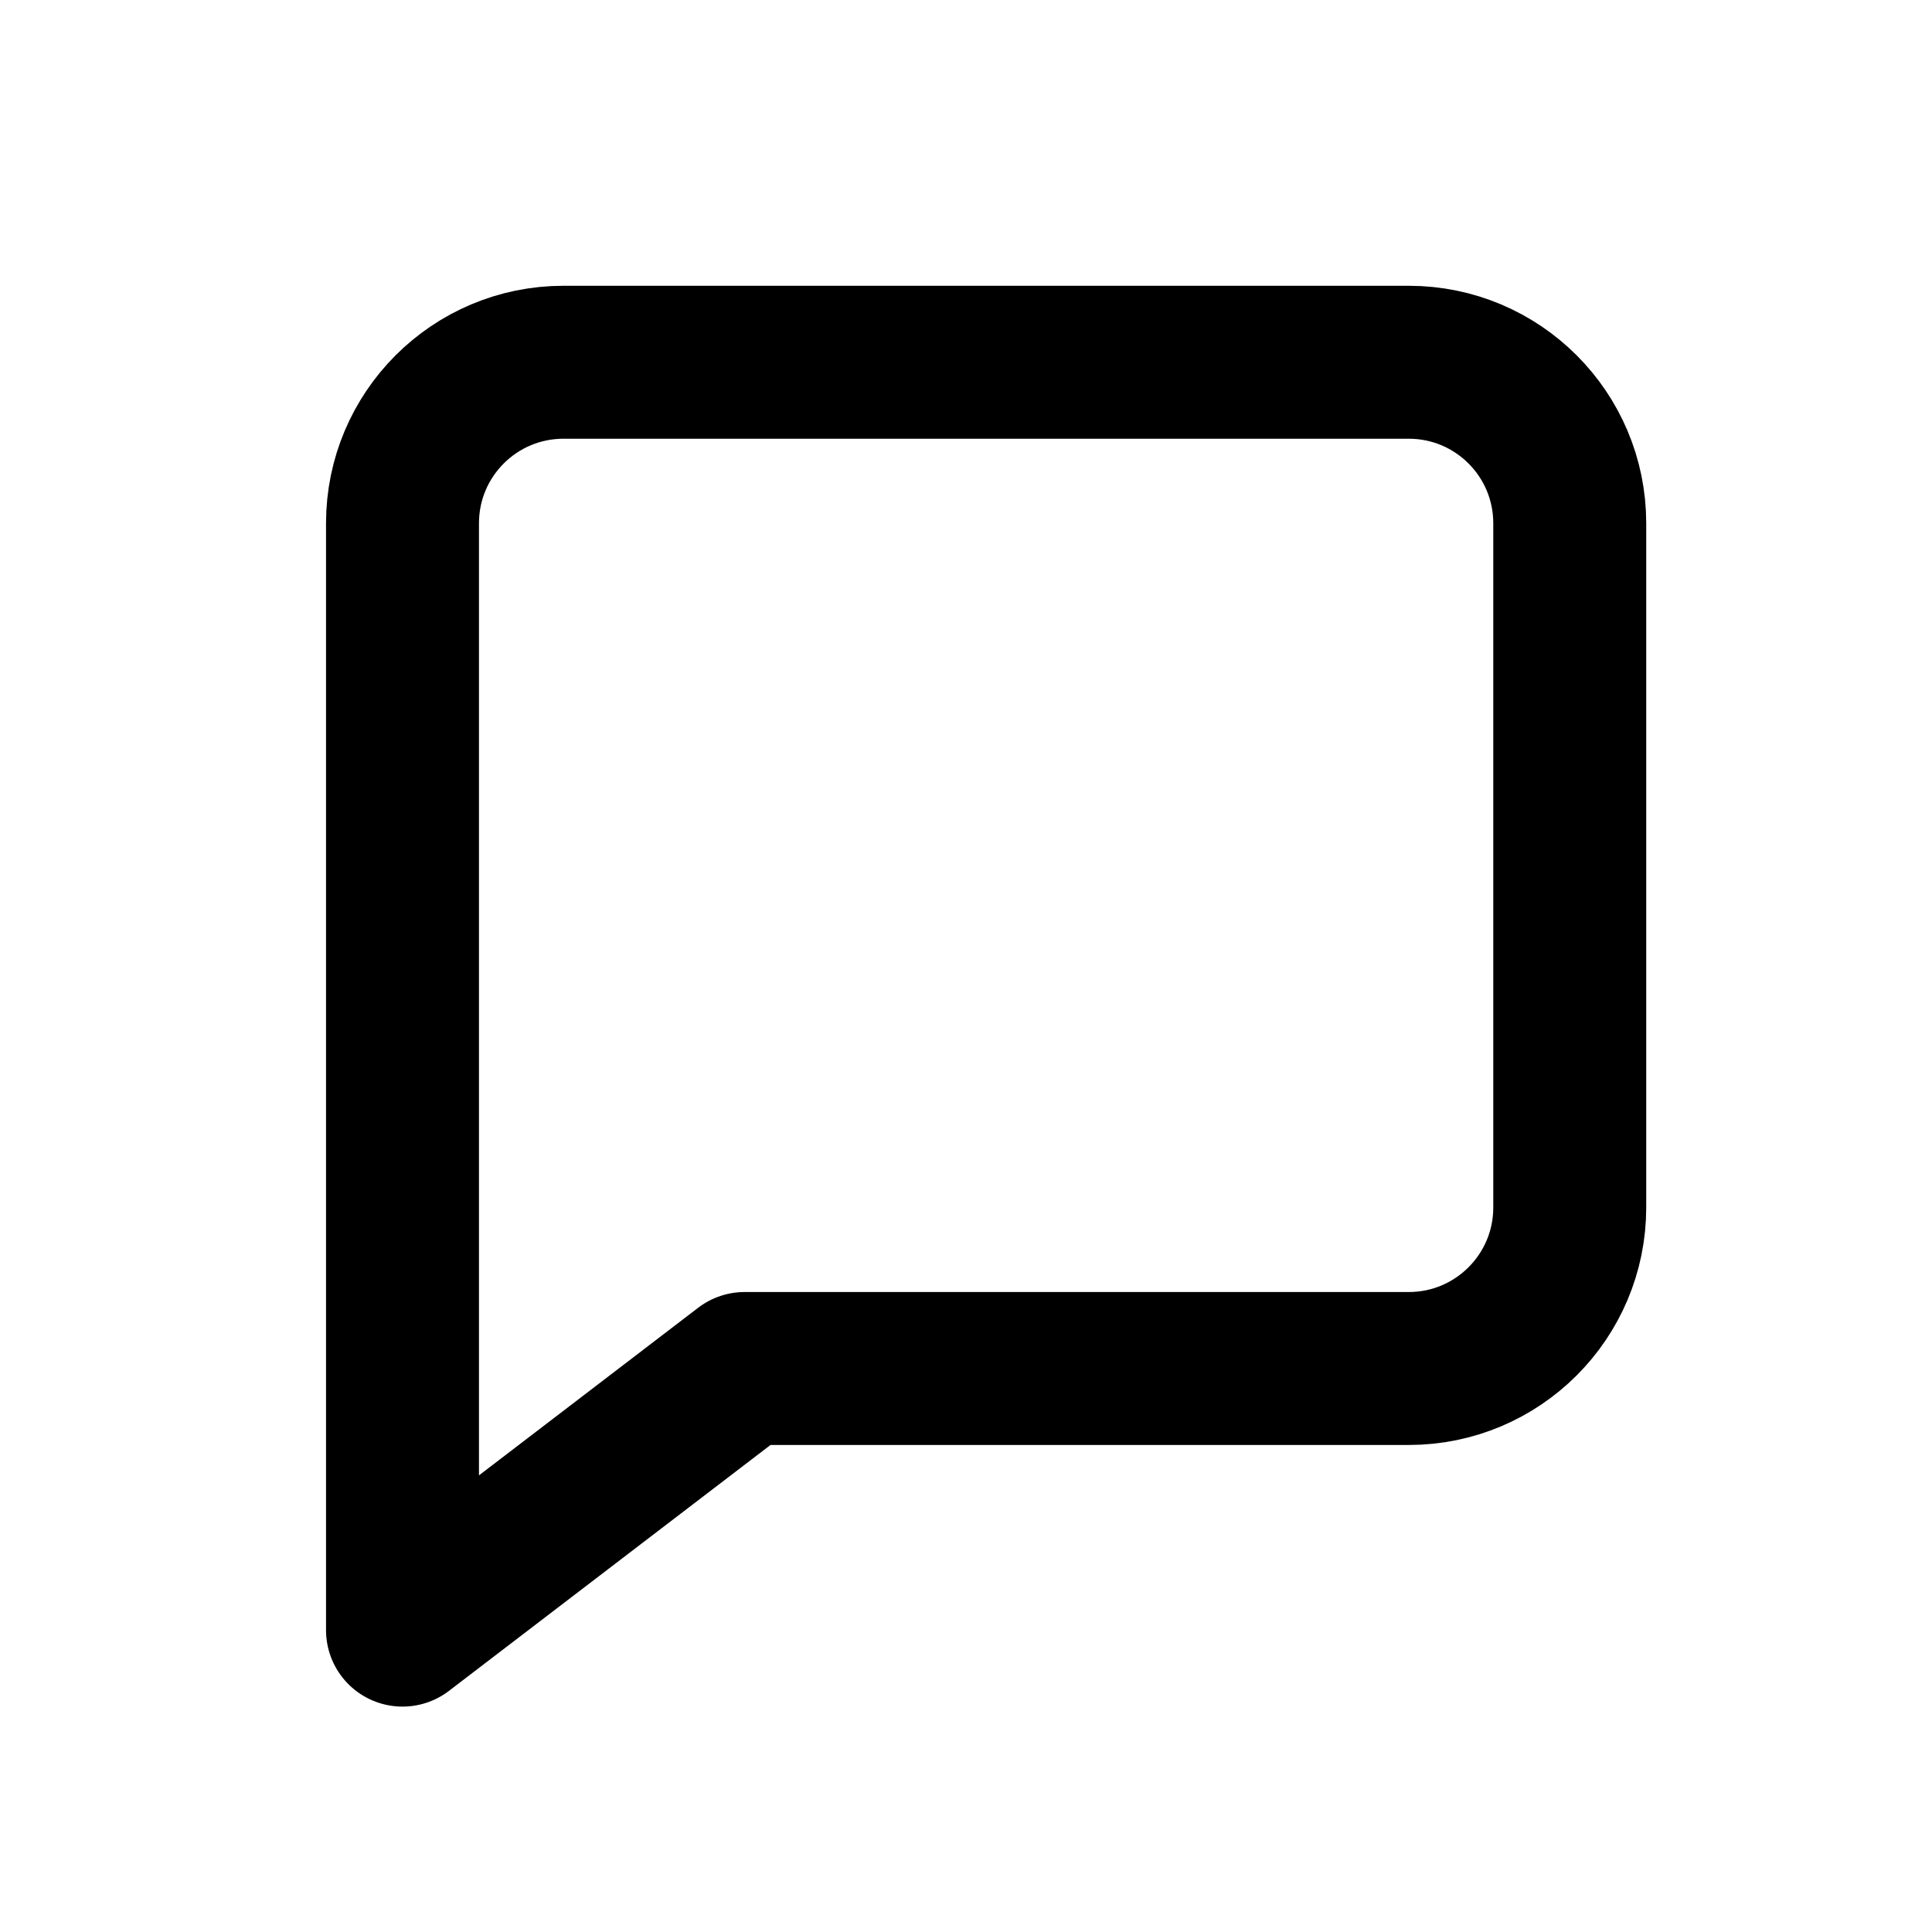
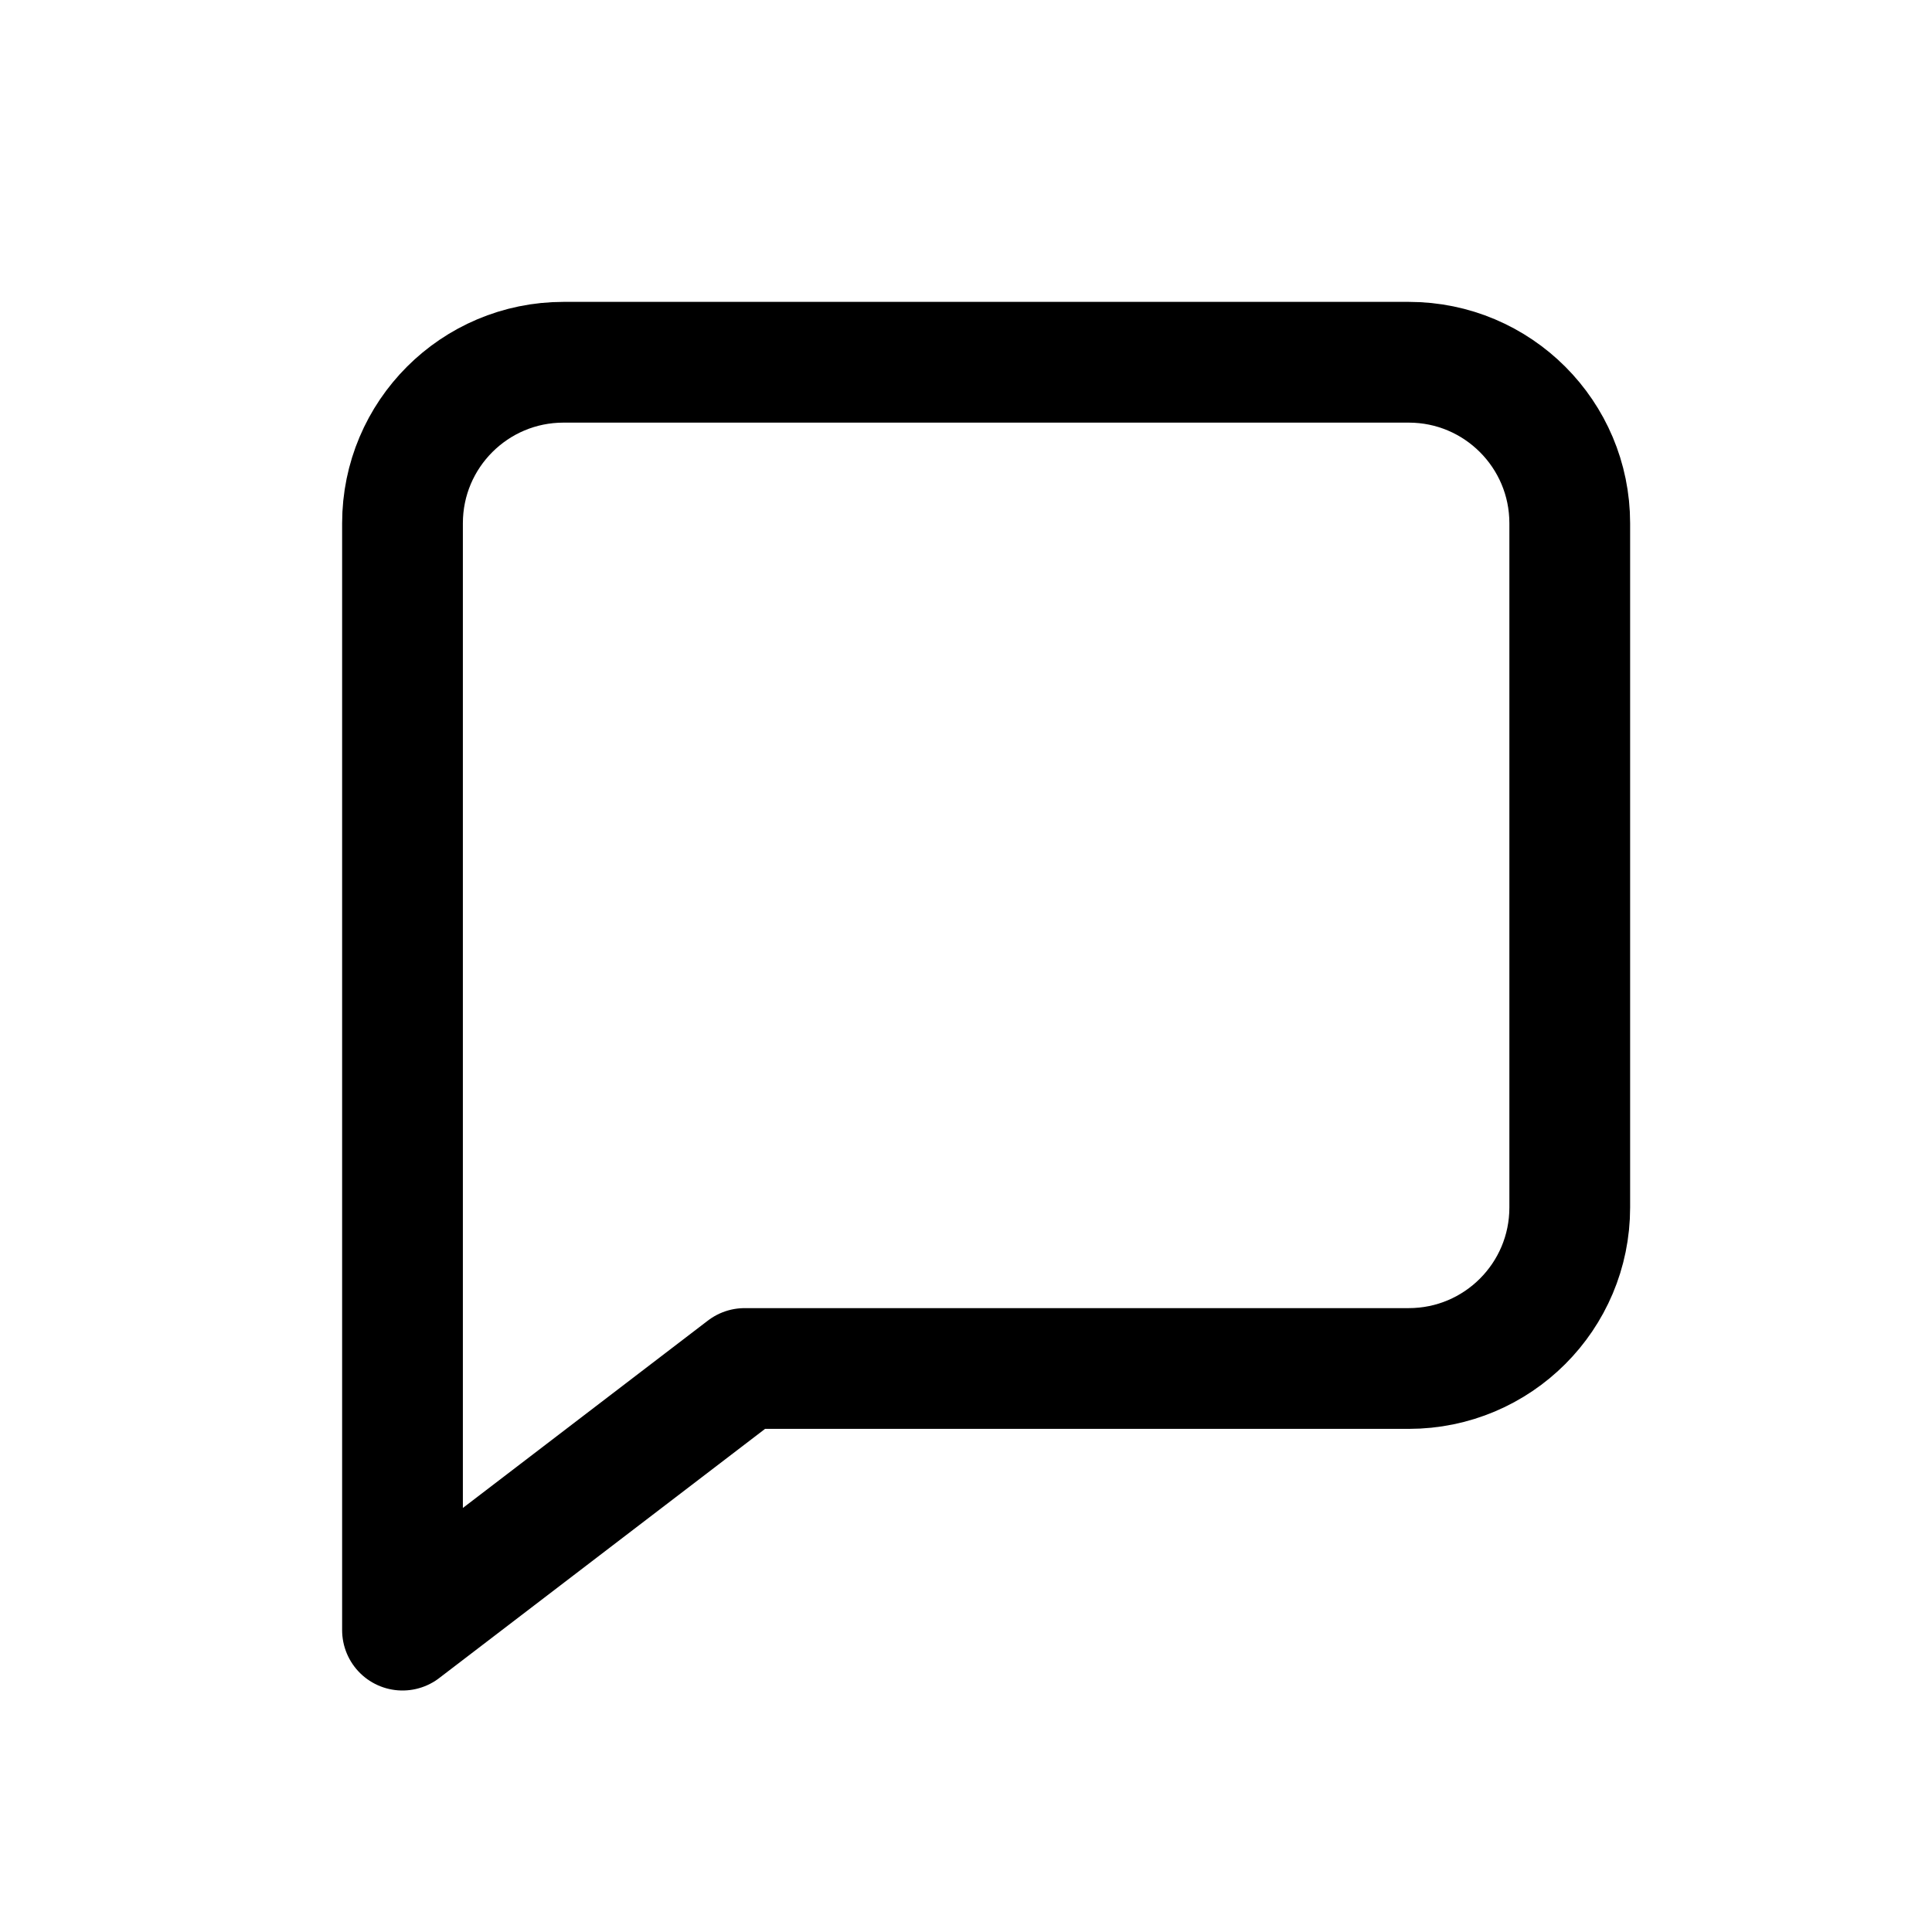
- <svg xmlns="http://www.w3.org/2000/svg" viewBox="0 0 24 24" width="24" height="24" fill="none" stroke="currentColor" stroke-width="1.9" stroke-linecap="round" stroke-linejoin="round">
+ <svg xmlns="http://www.w3.org/2000/svg" viewBox="0 0 24 24" width="24" height="24" fill="none" stroke="currentColor" stroke-width="1.5" stroke-linecap="round" stroke-linejoin="round">
  <path d="M7 4.5h10.5a2 2 0 0 1 2 2V15a2 2 0 0 1-2 2H9.25L5 20.25V6.5a2 2 0 0 1 2-2z" />
</svg>
